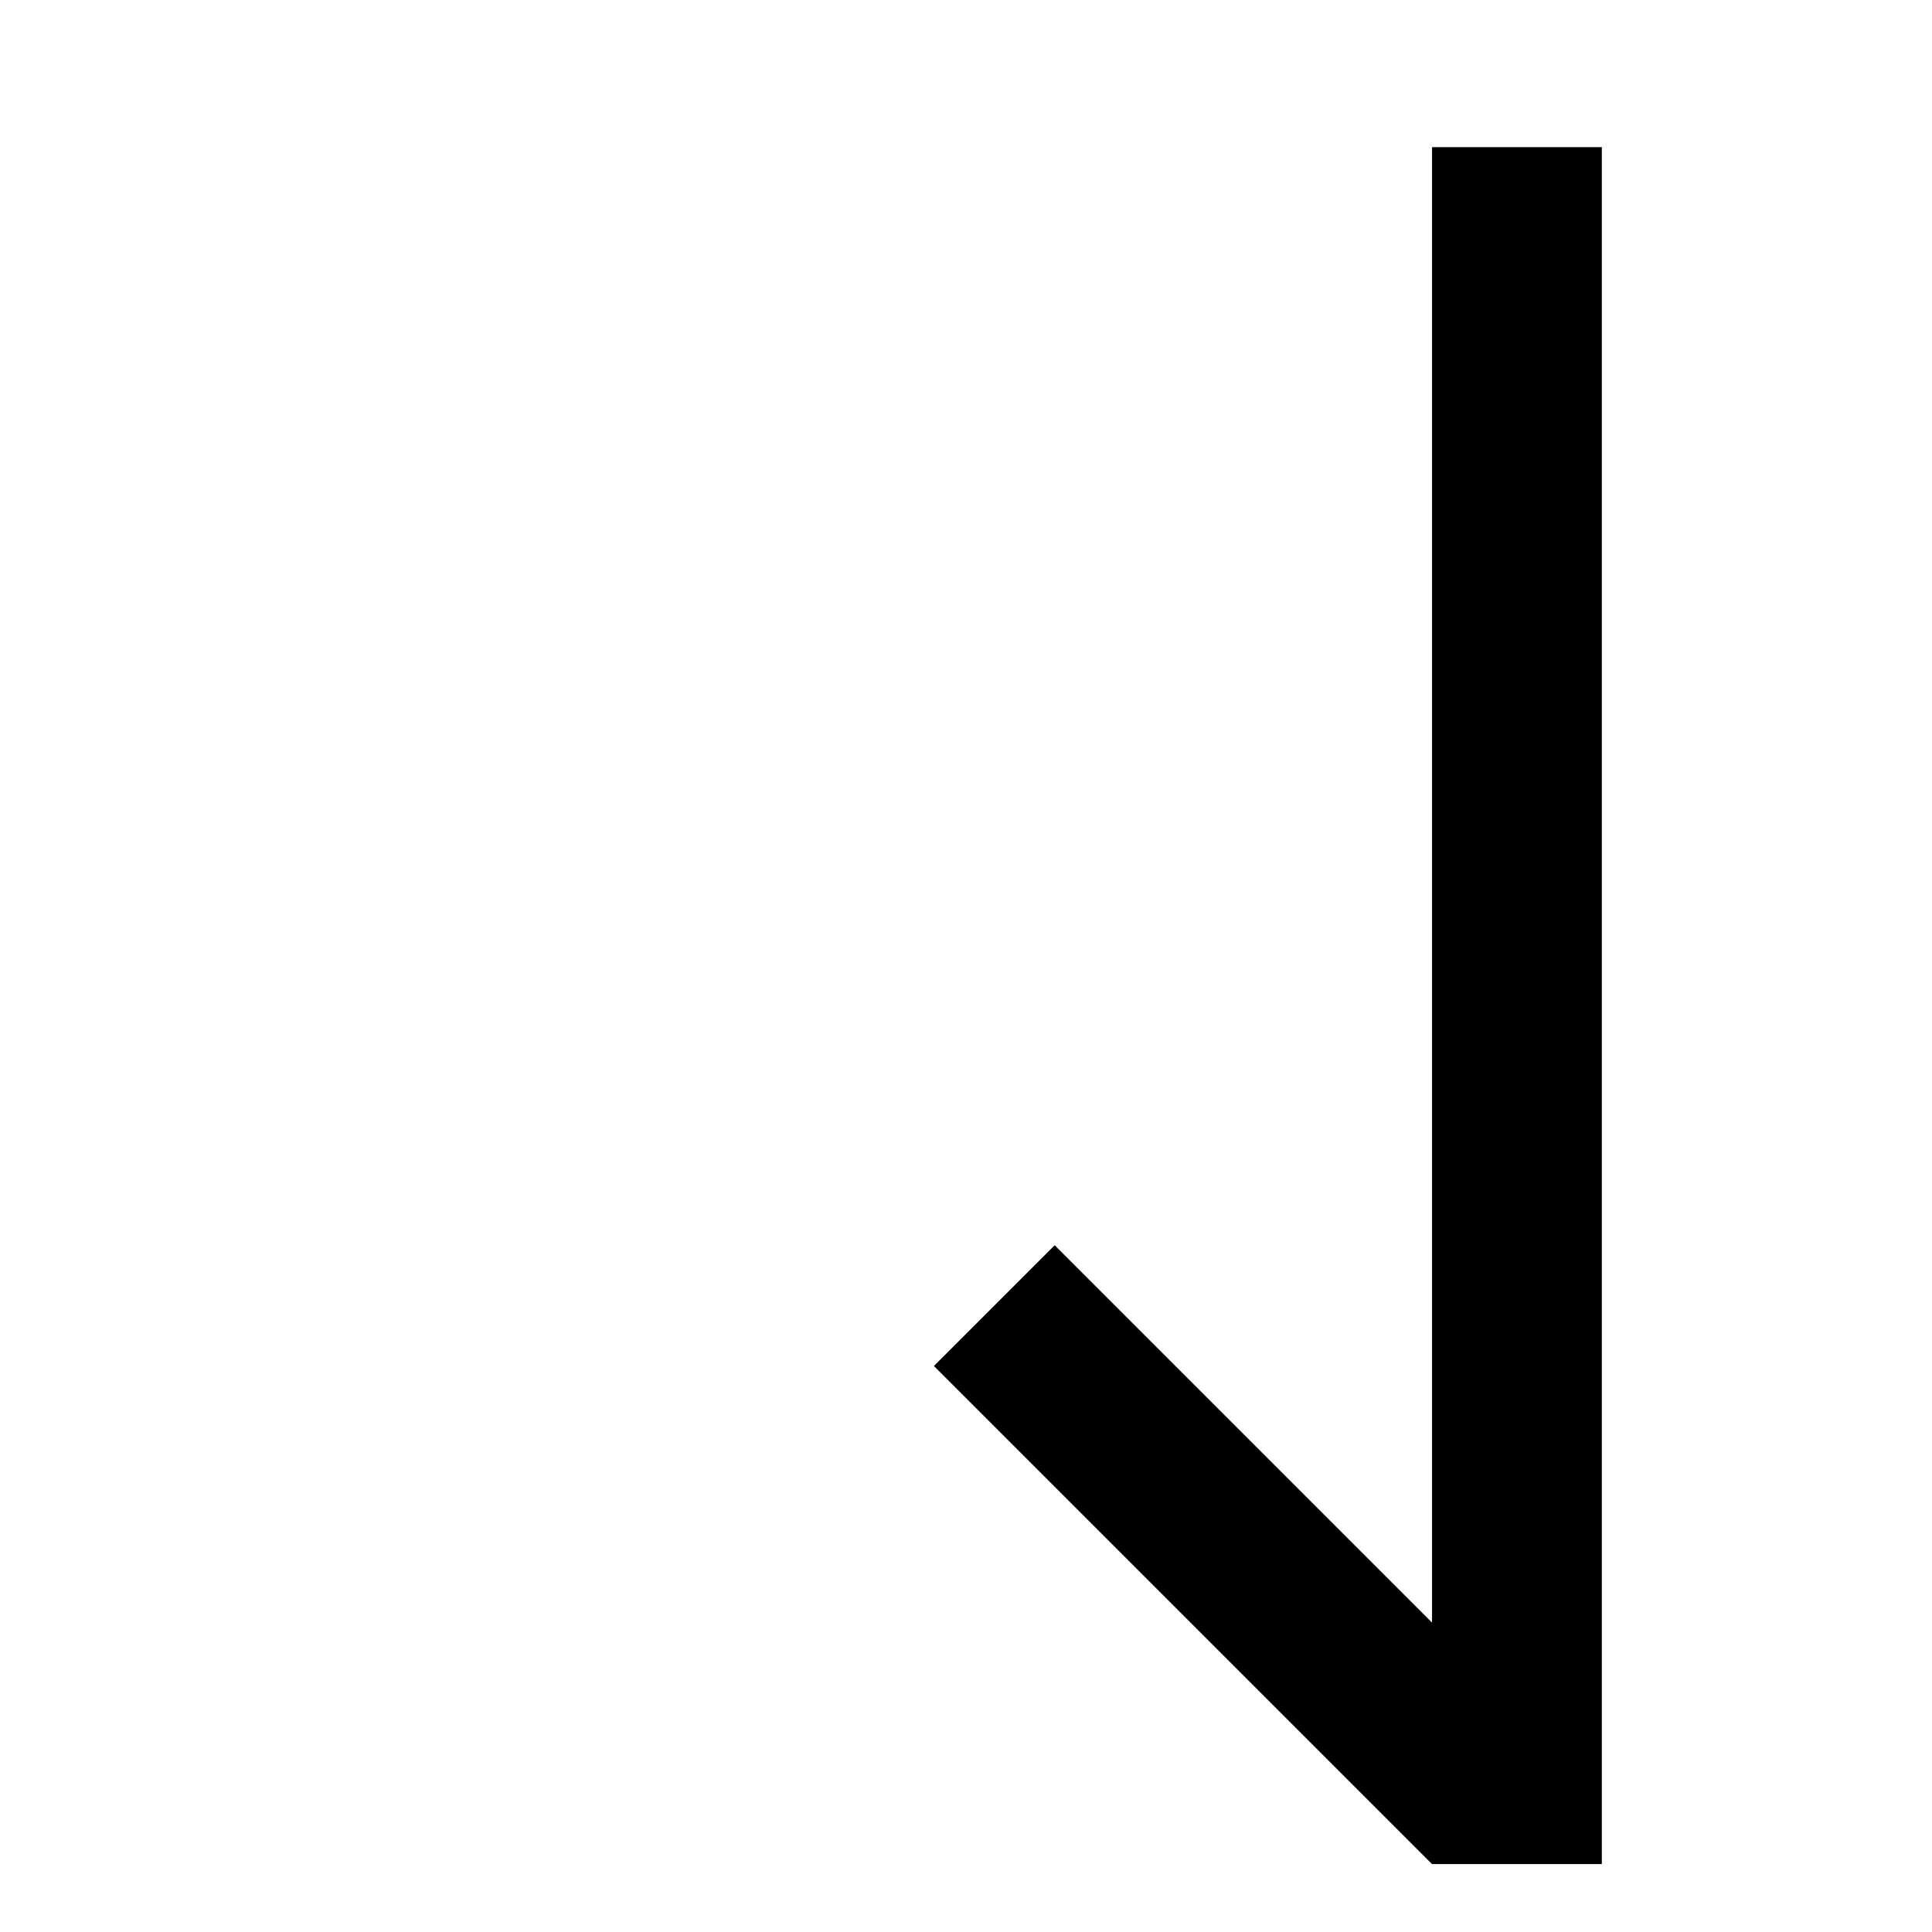
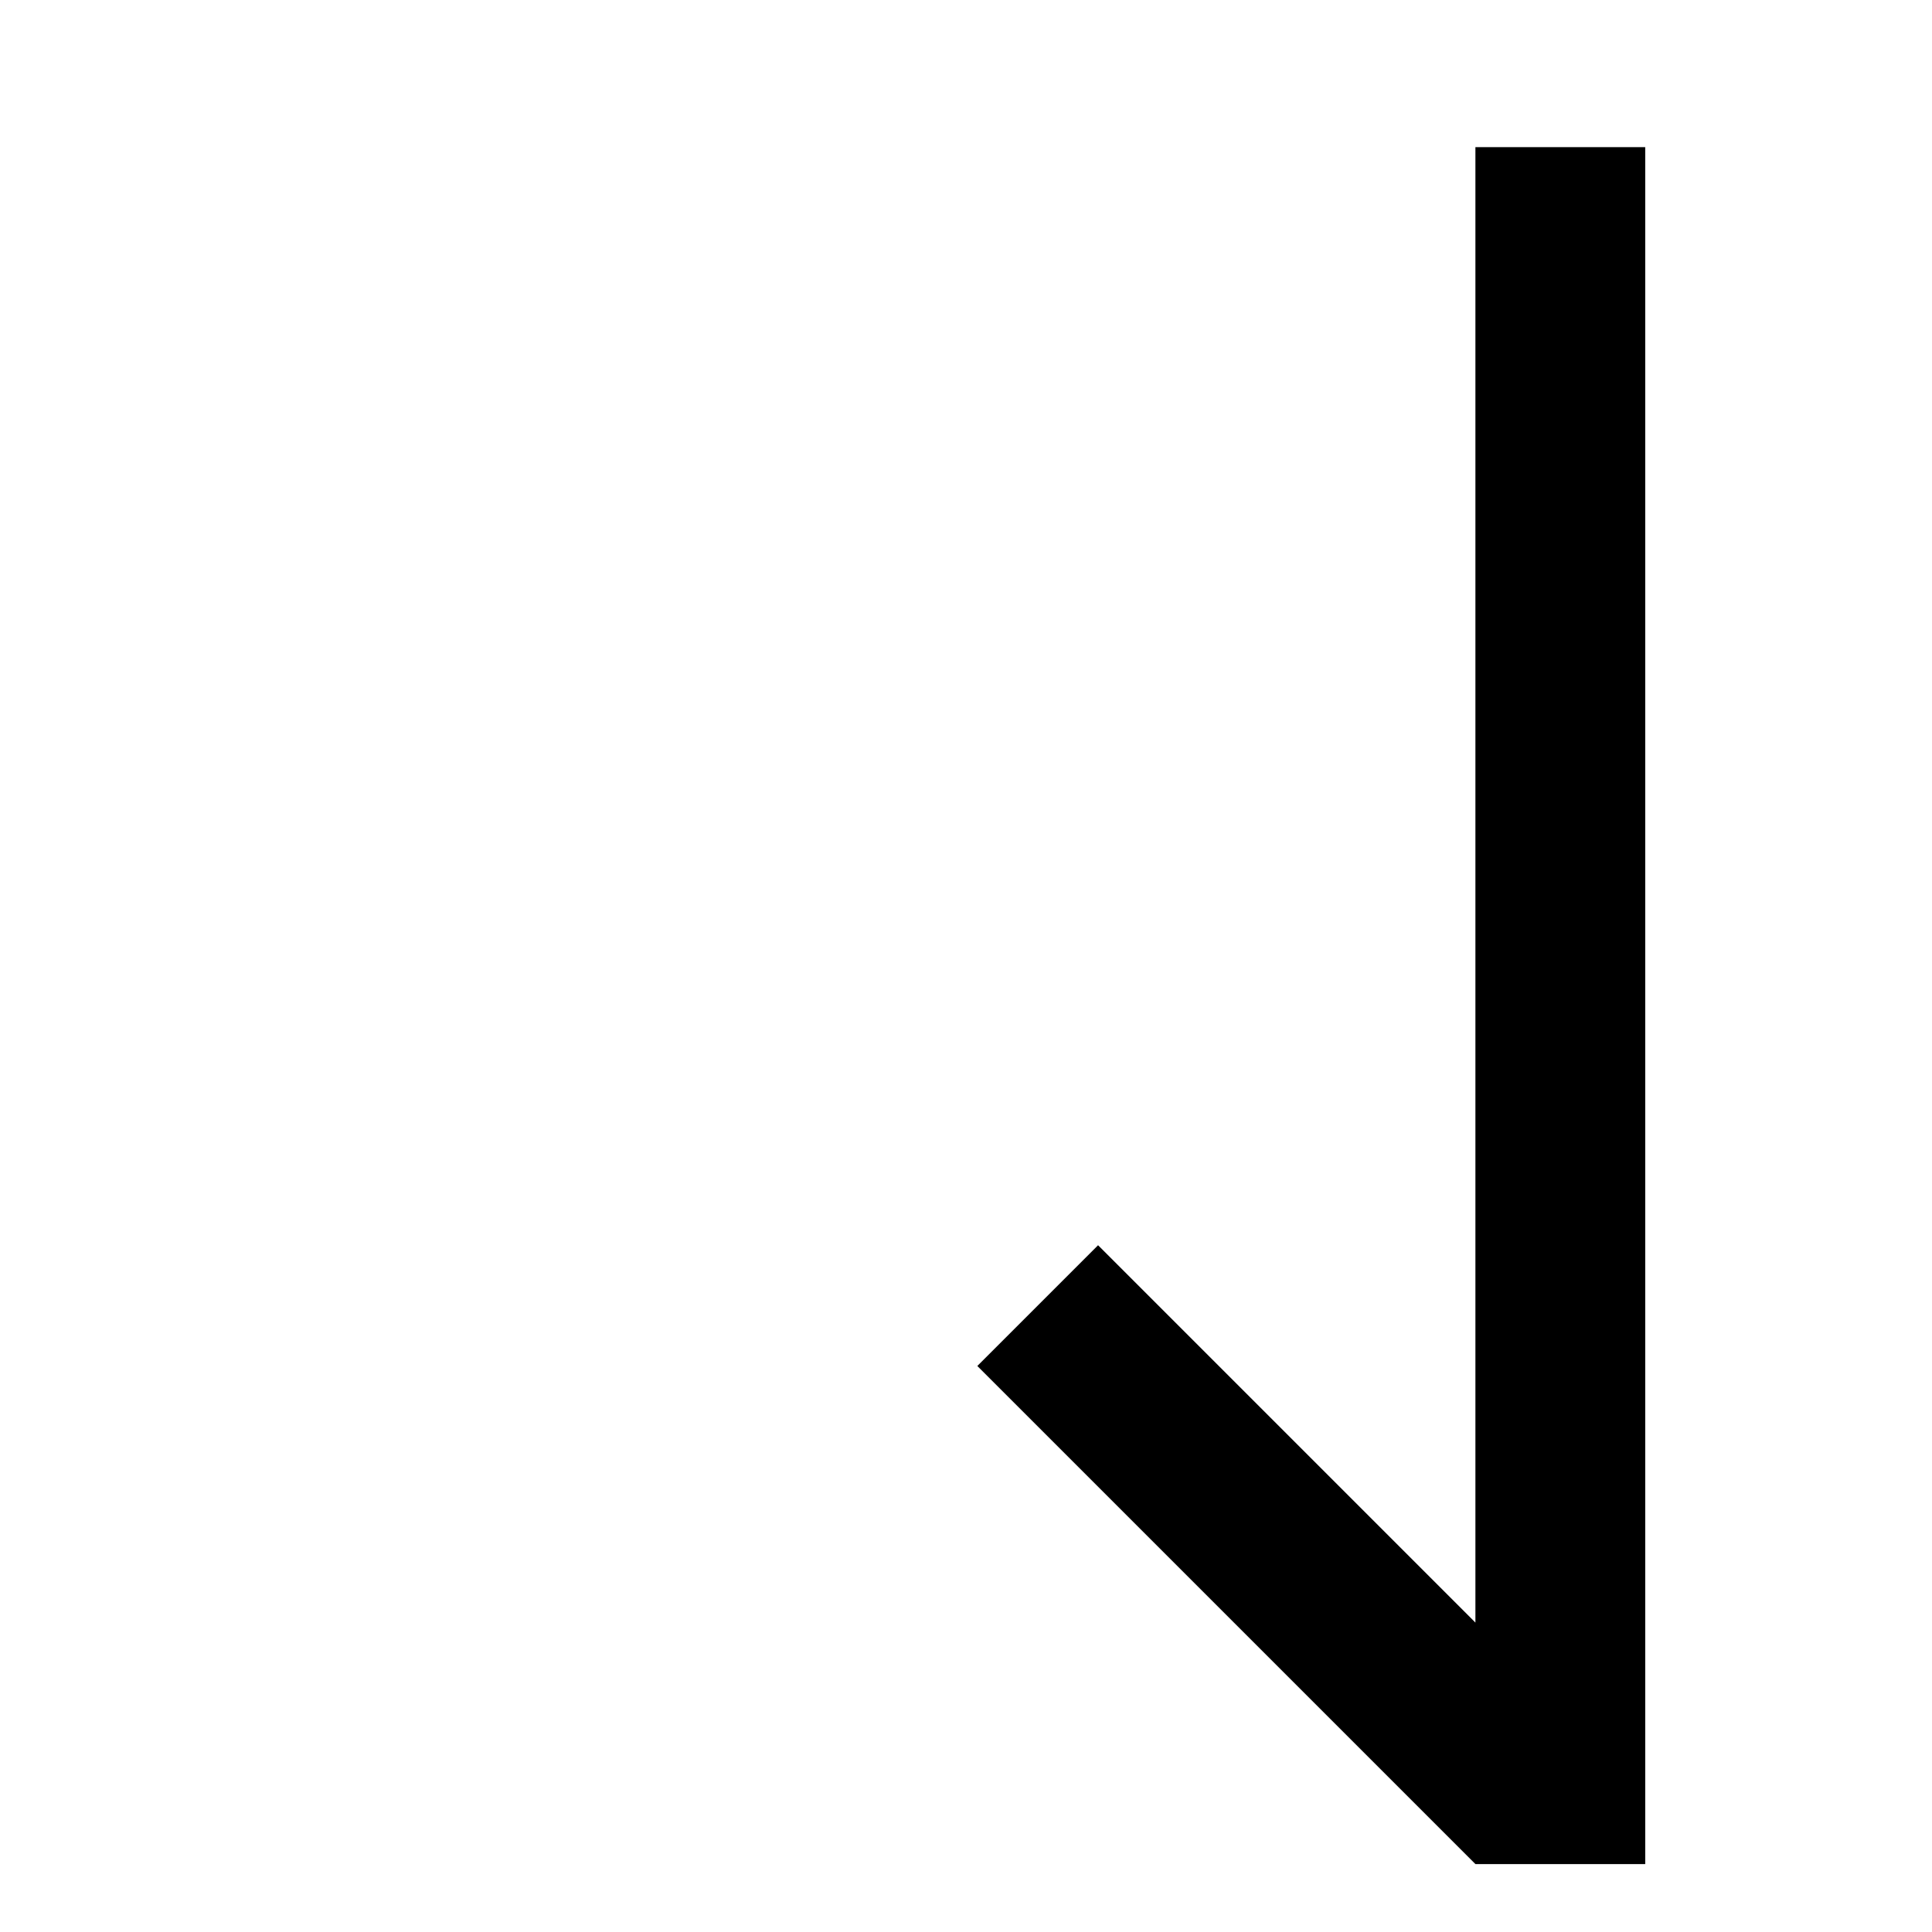
<svg xmlns="http://www.w3.org/2000/svg" width="2048" height="2048">
-   <path id="path1" fill="#000000" stroke="none" d="M 1518 156 L 1518 1720 L 1118 1320 L 990 1448 L 1518 1976 L 1698 1976 L 1698 156 Z" />
+   <path id="path1" fill="#000000" stroke="none" d="M 1564 156 L 1564 1720 L 1164 1320 L 1036 1448 L 1564 1976 L 1744 1976 L 1744 156 Z" />
</svg>
